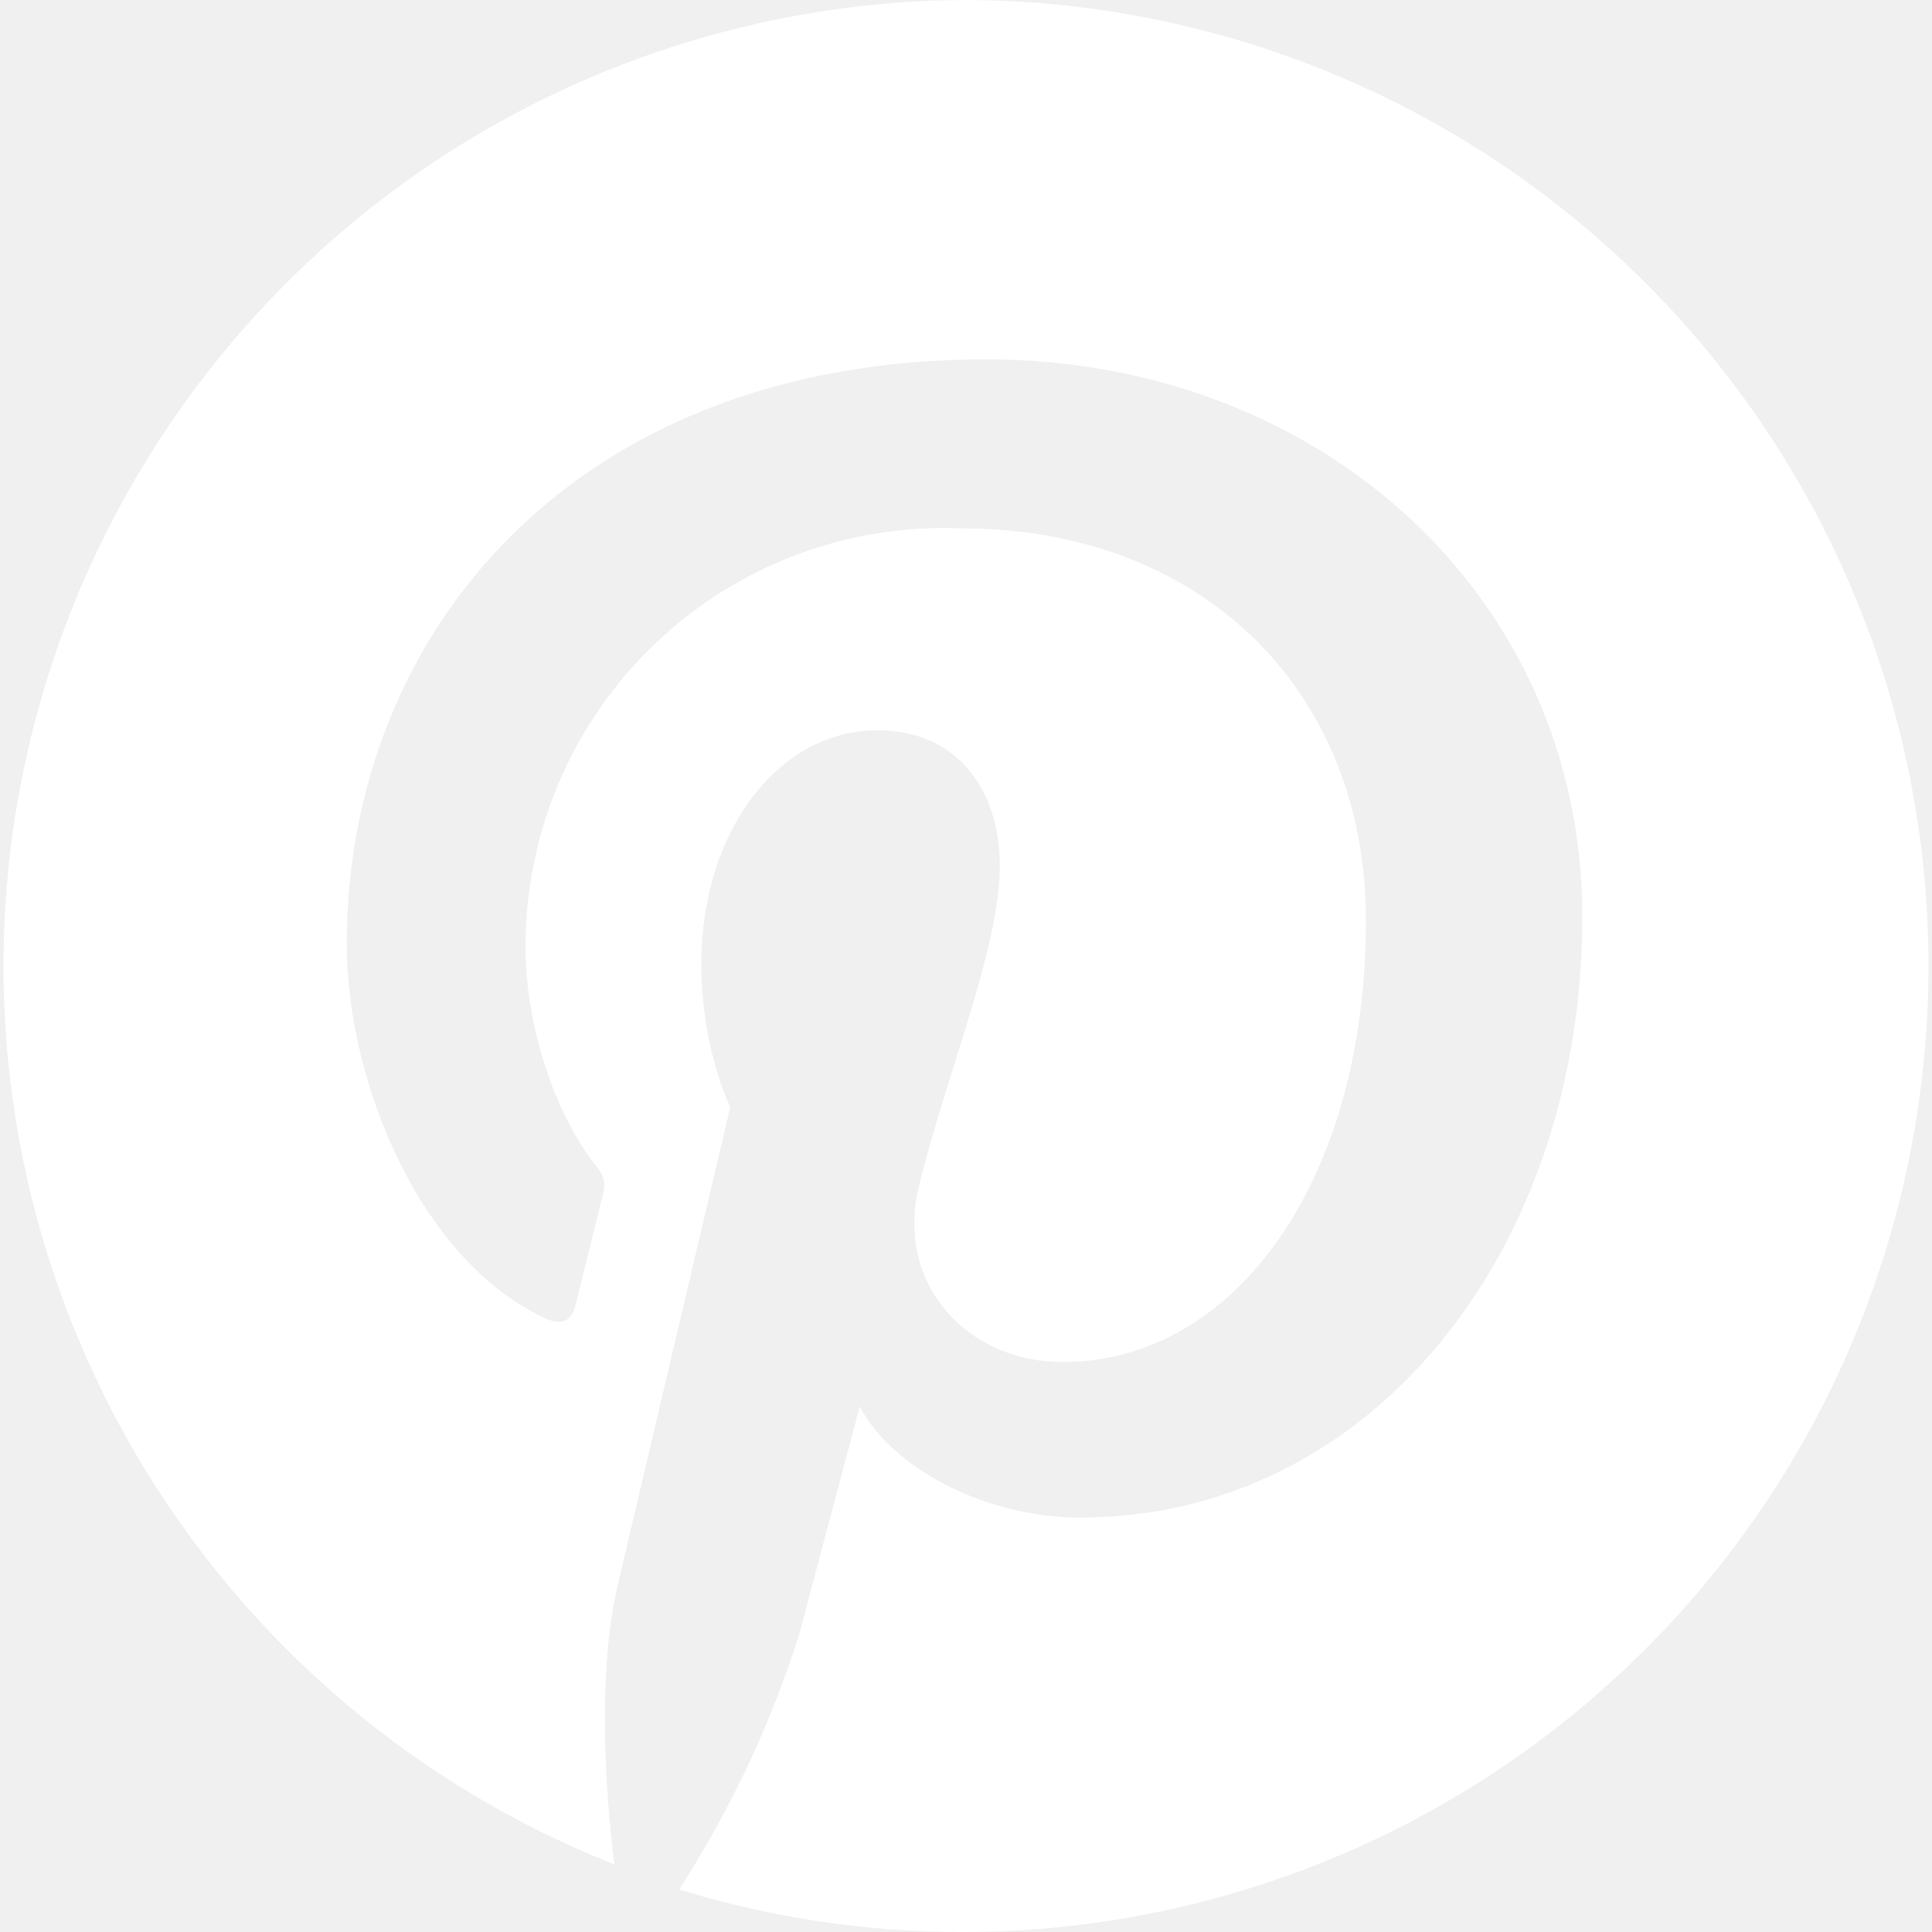
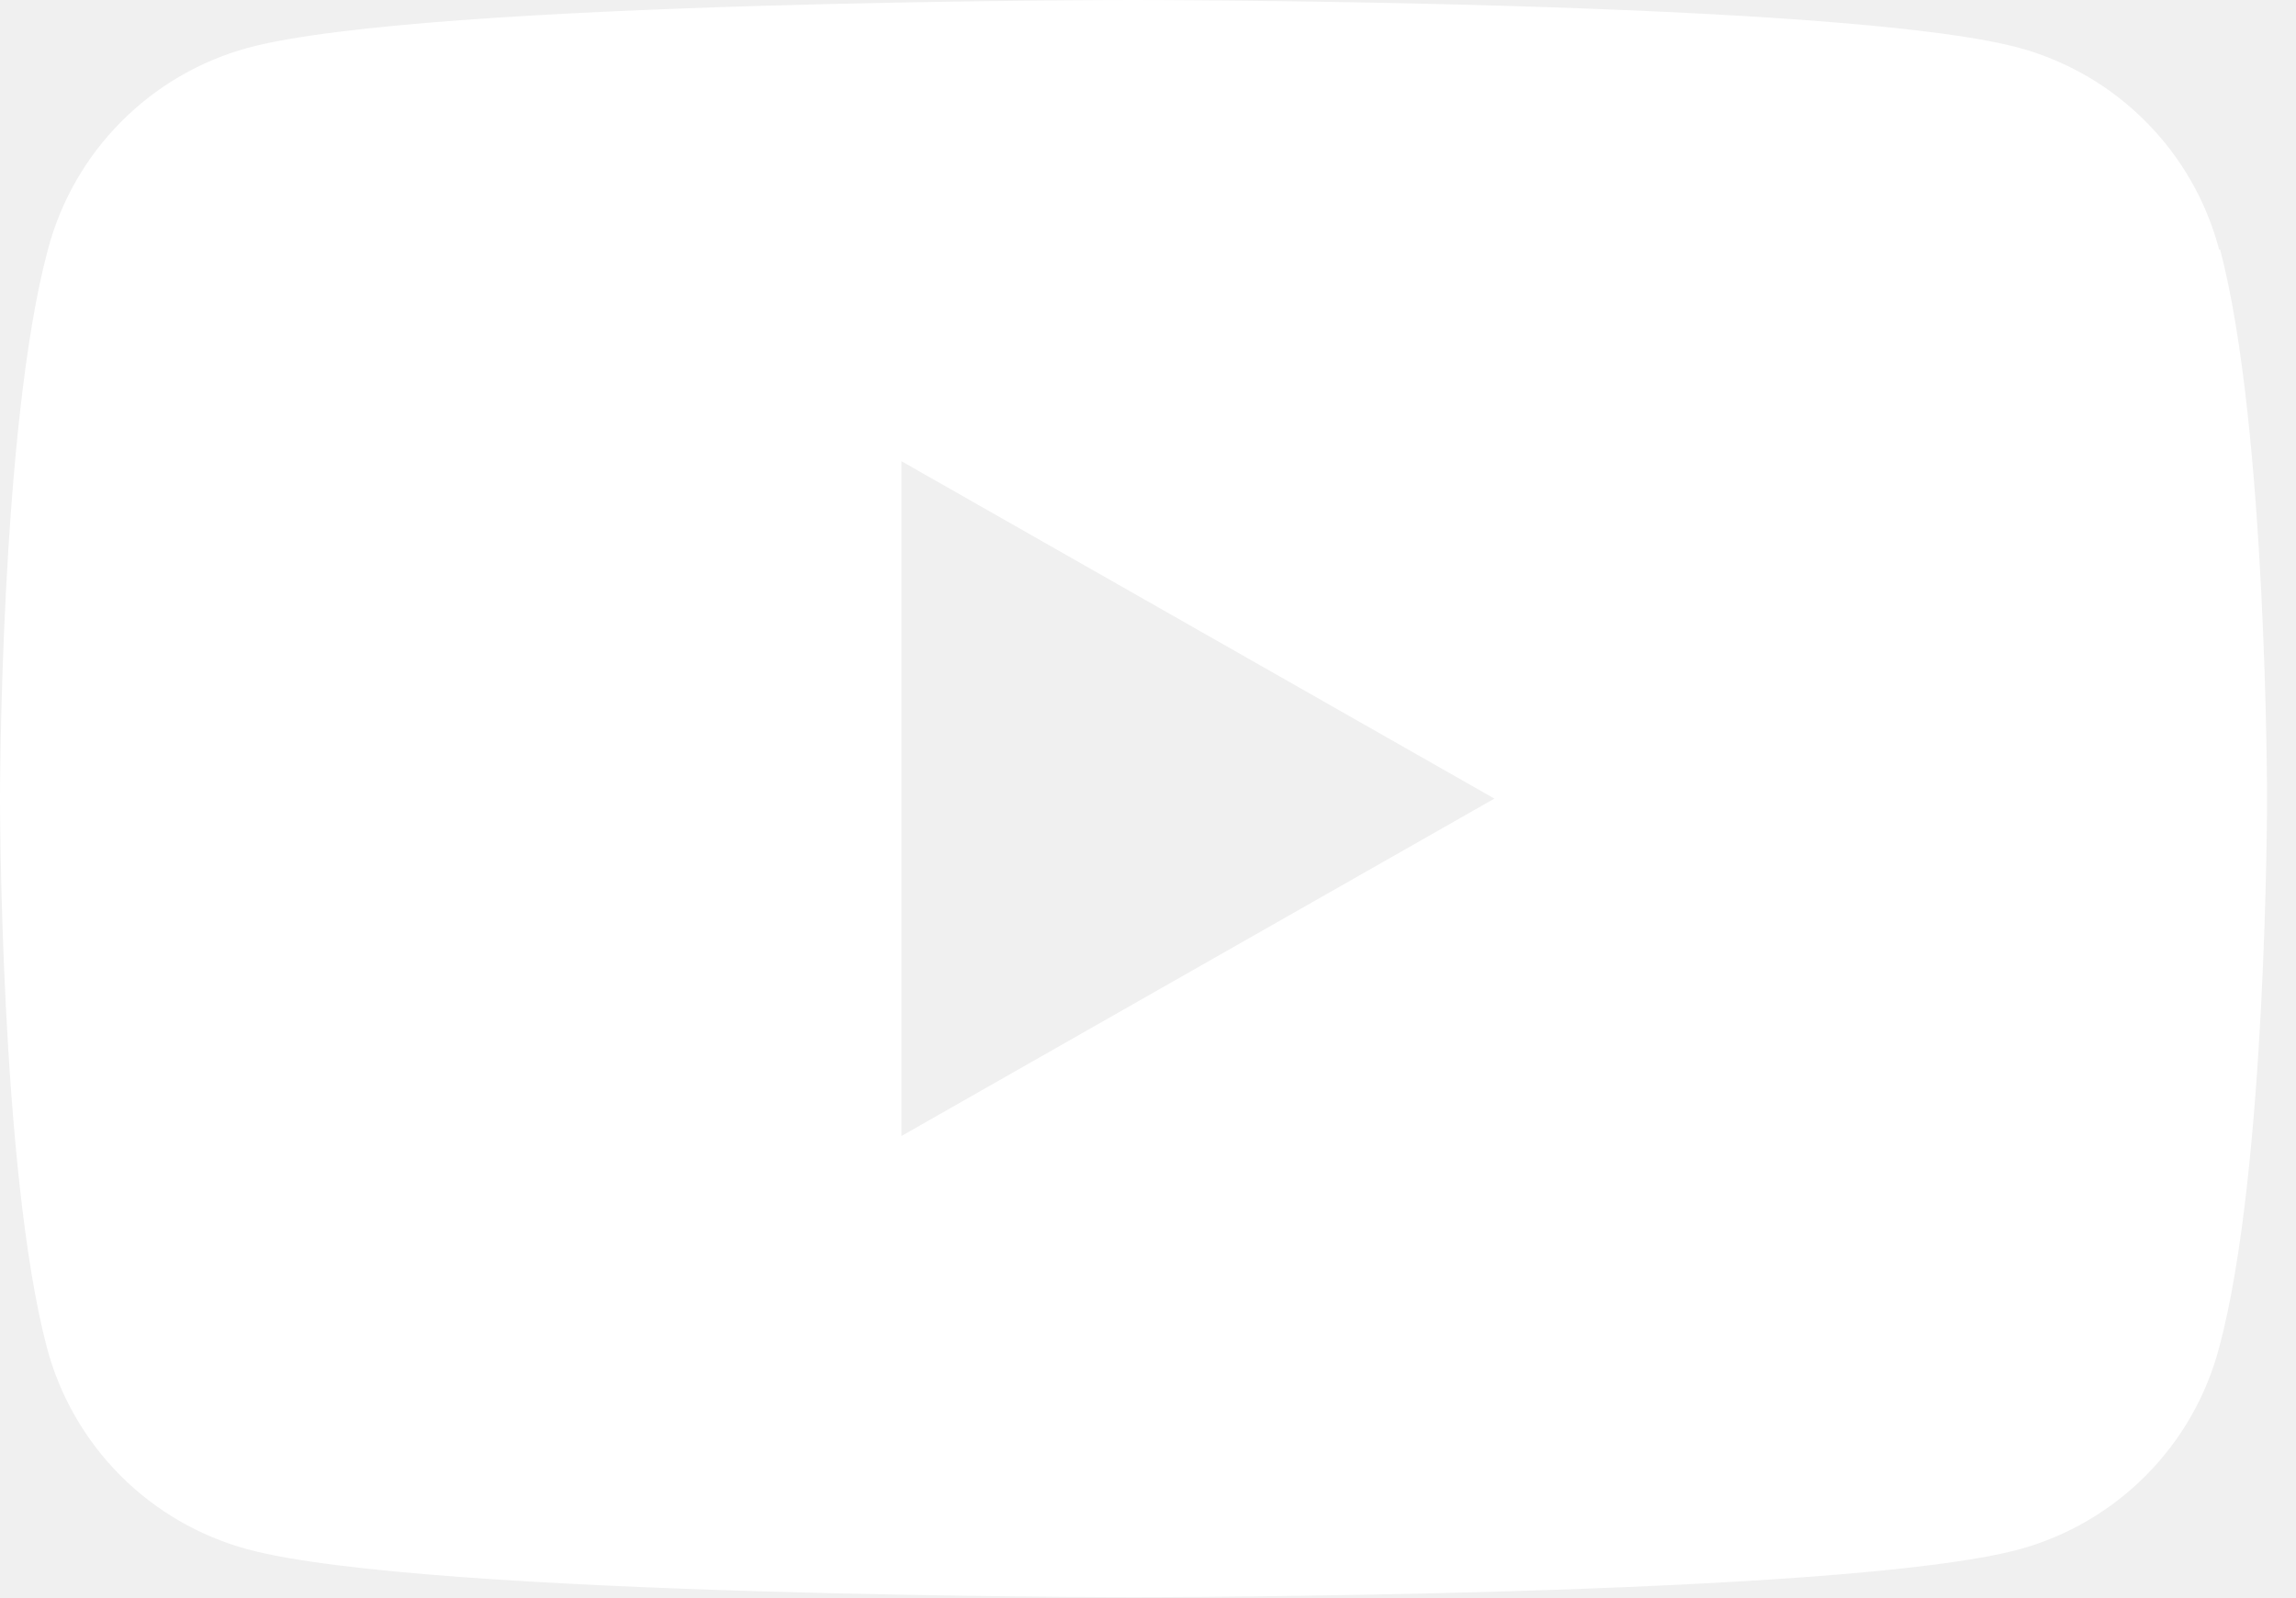
- <svg xmlns="http://www.w3.org/2000/svg" width="20" height="20" viewBox="0 0 20 20" fill="none">
-   <path d="M10 0C7.676 0.008 5.427 0.826 3.64 2.313C1.853 3.8 0.64 5.862 0.209 8.147C-0.222 10.431 0.157 12.794 1.279 14.829C2.402 16.865 4.198 18.446 6.36 19.3C6.26 18.51 6.19 17.3 6.39 16.43L7.56 11.46C7.56 11.46 7.26 10.86 7.26 9.98C7.26 8.59 8.07 7.56 9.08 7.56C9.93 7.56 10.35 8.2 10.35 8.96C10.35 9.82 9.8 11.1 9.51 12.29C9.27 13.29 10.01 14.1 11 14.1C12.78 14.1 14.14 12.23 14.14 9.53C14.14 7.13 12.42 5.47 9.96 5.47C9.376 5.444 8.792 5.537 8.245 5.743C7.697 5.95 7.197 6.264 6.775 6.669C6.352 7.074 6.016 7.56 5.787 8.098C5.558 8.636 5.44 9.215 5.44 9.8C5.44 10.66 5.77 11.58 6.18 12.08C6.26 12.18 6.27 12.27 6.24 12.37L5.96 13.5C5.92 13.68 5.81 13.73 5.63 13.64C4.37 13.05 3.59 11.24 3.59 9.76C3.59 6.61 5.89 3.72 10.21 3.72C13.67 3.72 16.38 6.18 16.38 9.49C16.38 12.94 14.2 15.71 11.18 15.71C10.18 15.71 9.22 15.18 8.9 14.56L8.27 16.93C7.975 17.858 7.558 18.742 7.03 19.56C8.404 19.982 9.853 20.102 11.277 19.913C12.702 19.724 14.069 19.231 15.286 18.466C16.502 17.701 17.54 16.683 18.328 15.481C19.115 14.28 19.635 12.922 19.85 11.501C20.066 10.08 19.973 8.63 19.578 7.248C19.182 5.867 18.494 4.587 17.559 3.495C16.624 2.404 15.465 1.526 14.161 0.923C12.856 0.32 11.437 0.005 10 0Z" fill="white" />
+ <svg xmlns="http://www.w3.org/2000/svg" width="23" height="16" viewBox="0 0 23 16" fill="none">
+   <path d="M9.03 11.38V4.62L14.97 8L9.03 11.38ZM22.23 2.5C22.103 2.018 21.851 1.577 21.5 1.223C21.149 0.868 20.711 0.612 20.23 0.48C18.46 2.98023e-08 11.35 0 11.35 0C11.35 0 4.25 2.98023e-08 2.48 0.48C1.999 0.612 1.561 0.868 1.21 1.223C0.859 1.577 0.607 2.018 0.48 2.5C2.98023e-08 4.28 0 8 0 8C0 8 2.98023e-08 11.72 0.47 13.5C0.598 13.983 0.852 14.425 1.204 14.779C1.557 15.134 1.997 15.389 2.48 15.52C4.25 16 11.36 16 11.36 16C11.36 16 18.46 16 20.23 15.52C20.711 15.388 21.149 15.132 21.5 14.777C21.851 14.423 22.103 13.982 22.23 13.5C22.71 11.72 22.71 8 22.71 8C22.71 8 22.71 4.28 22.24 2.5H22.23Z" fill="white" />
</svg>
